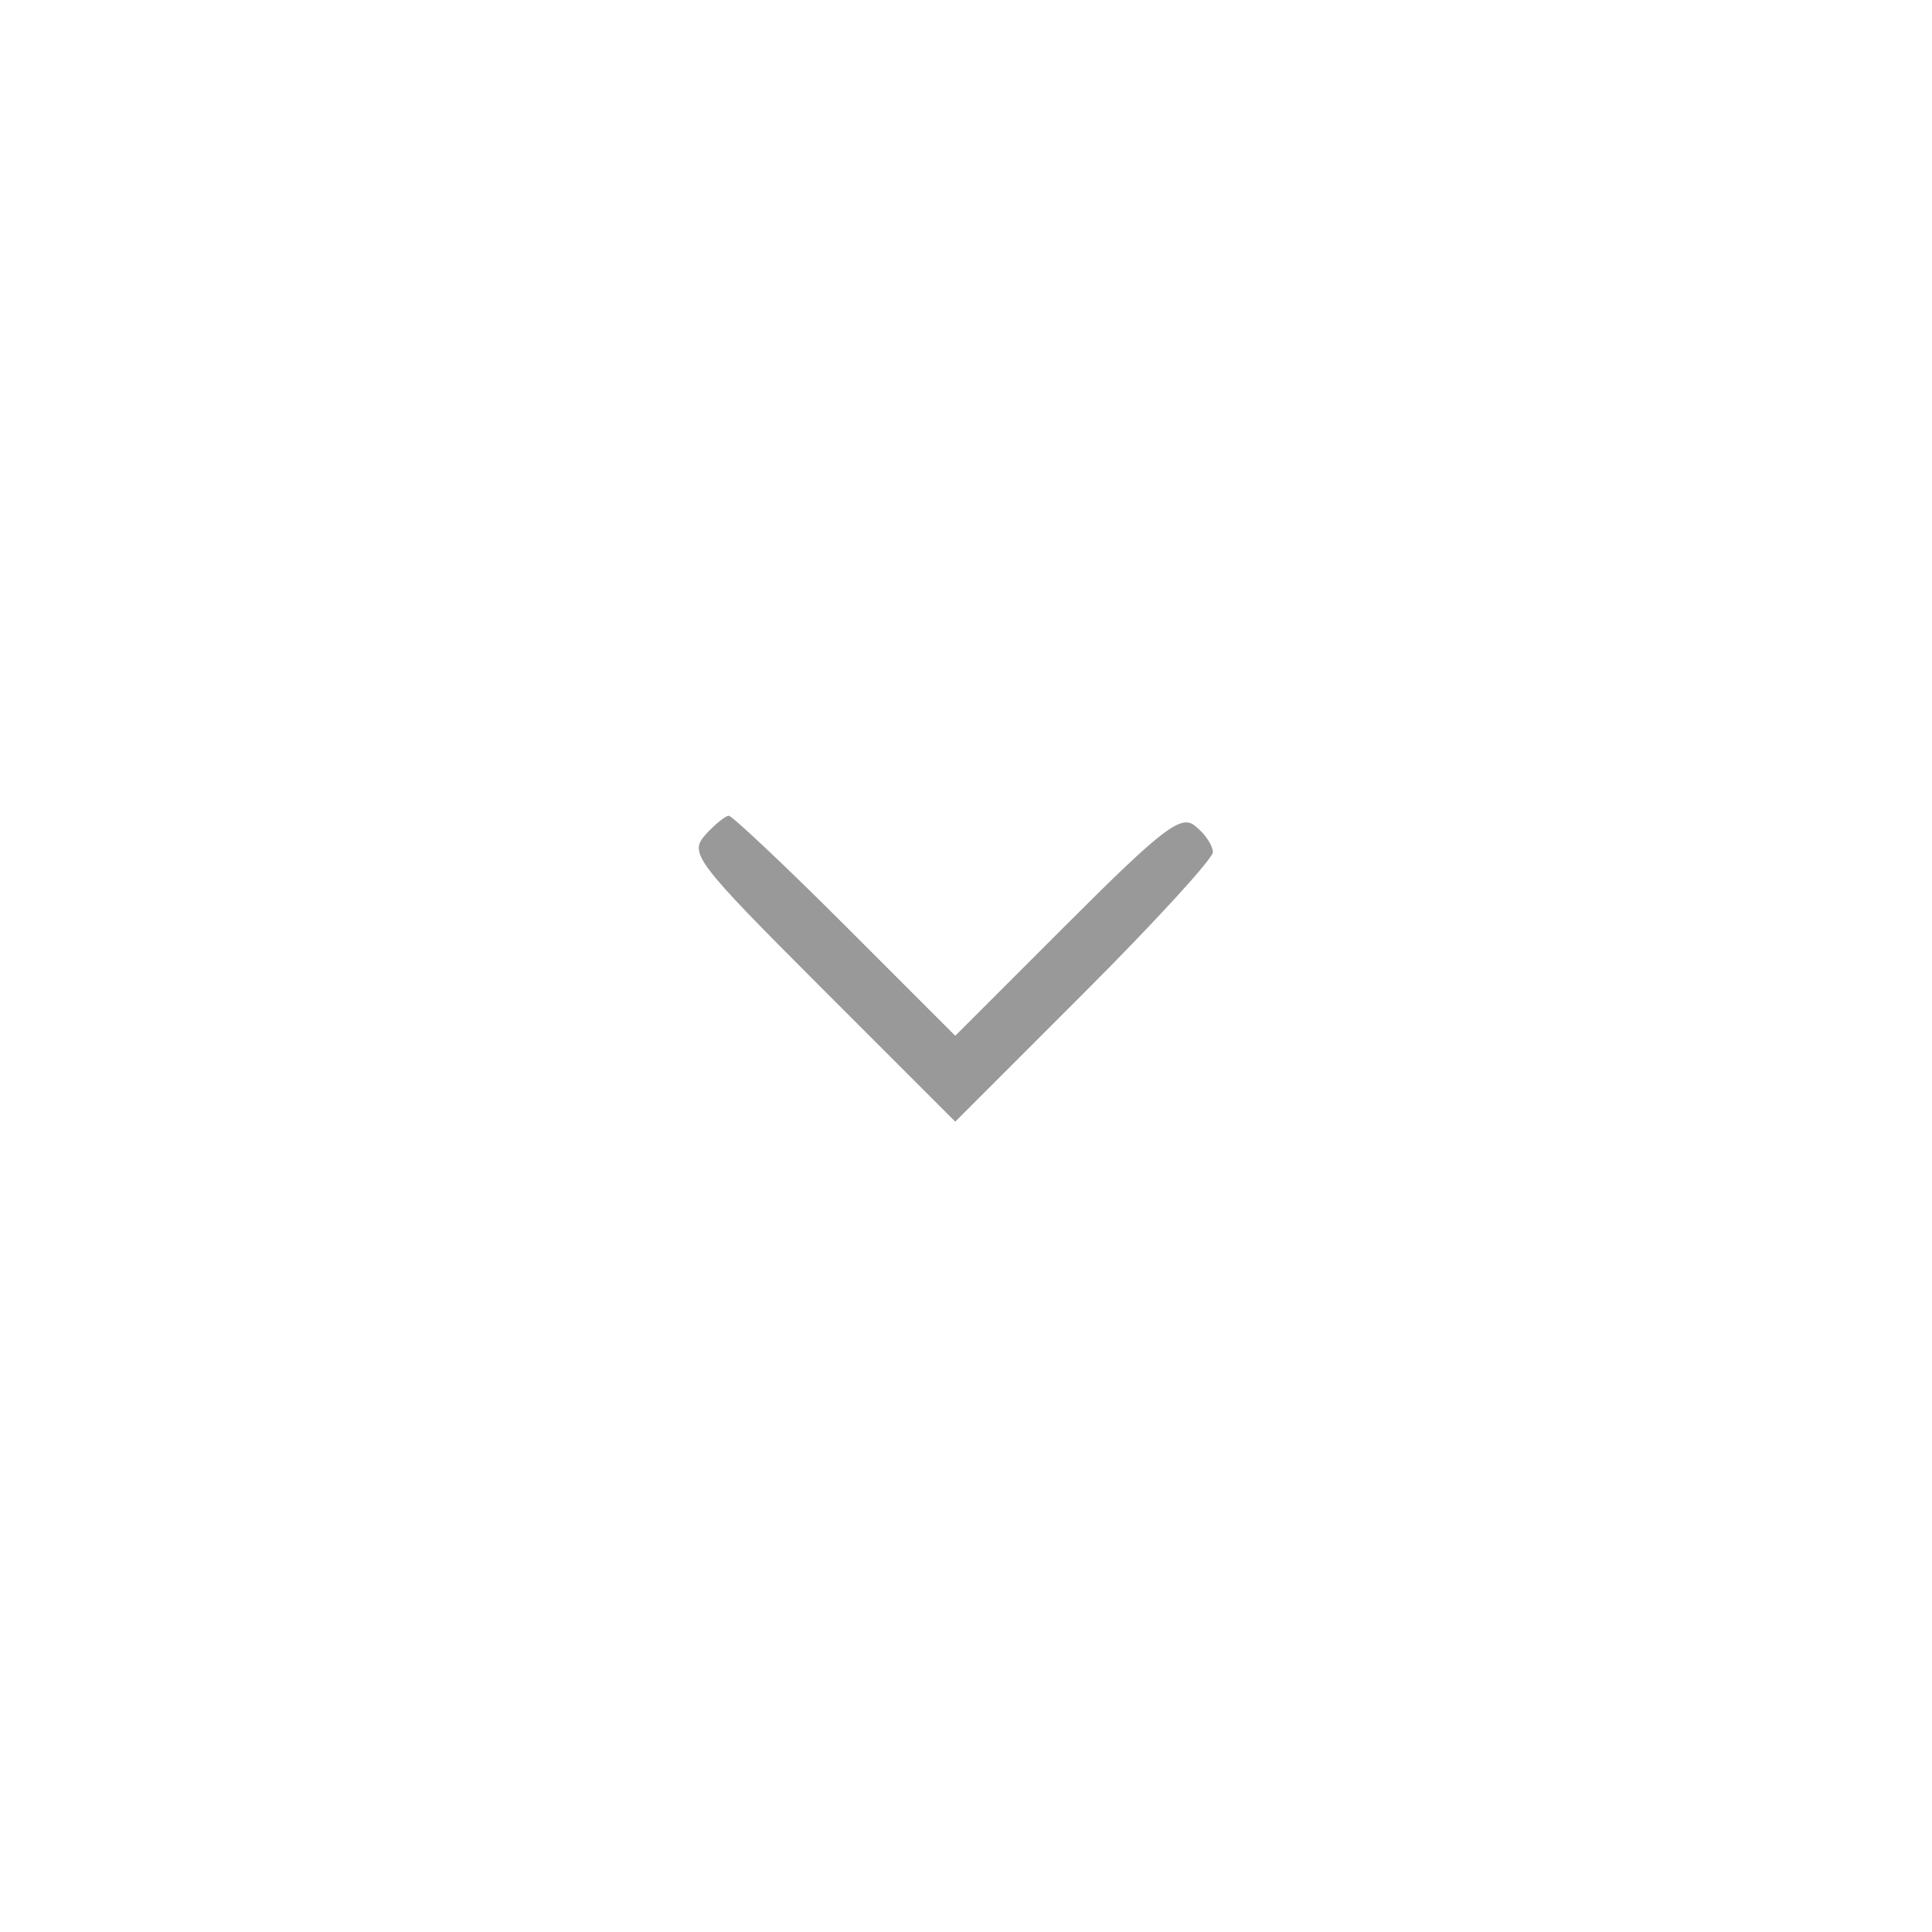
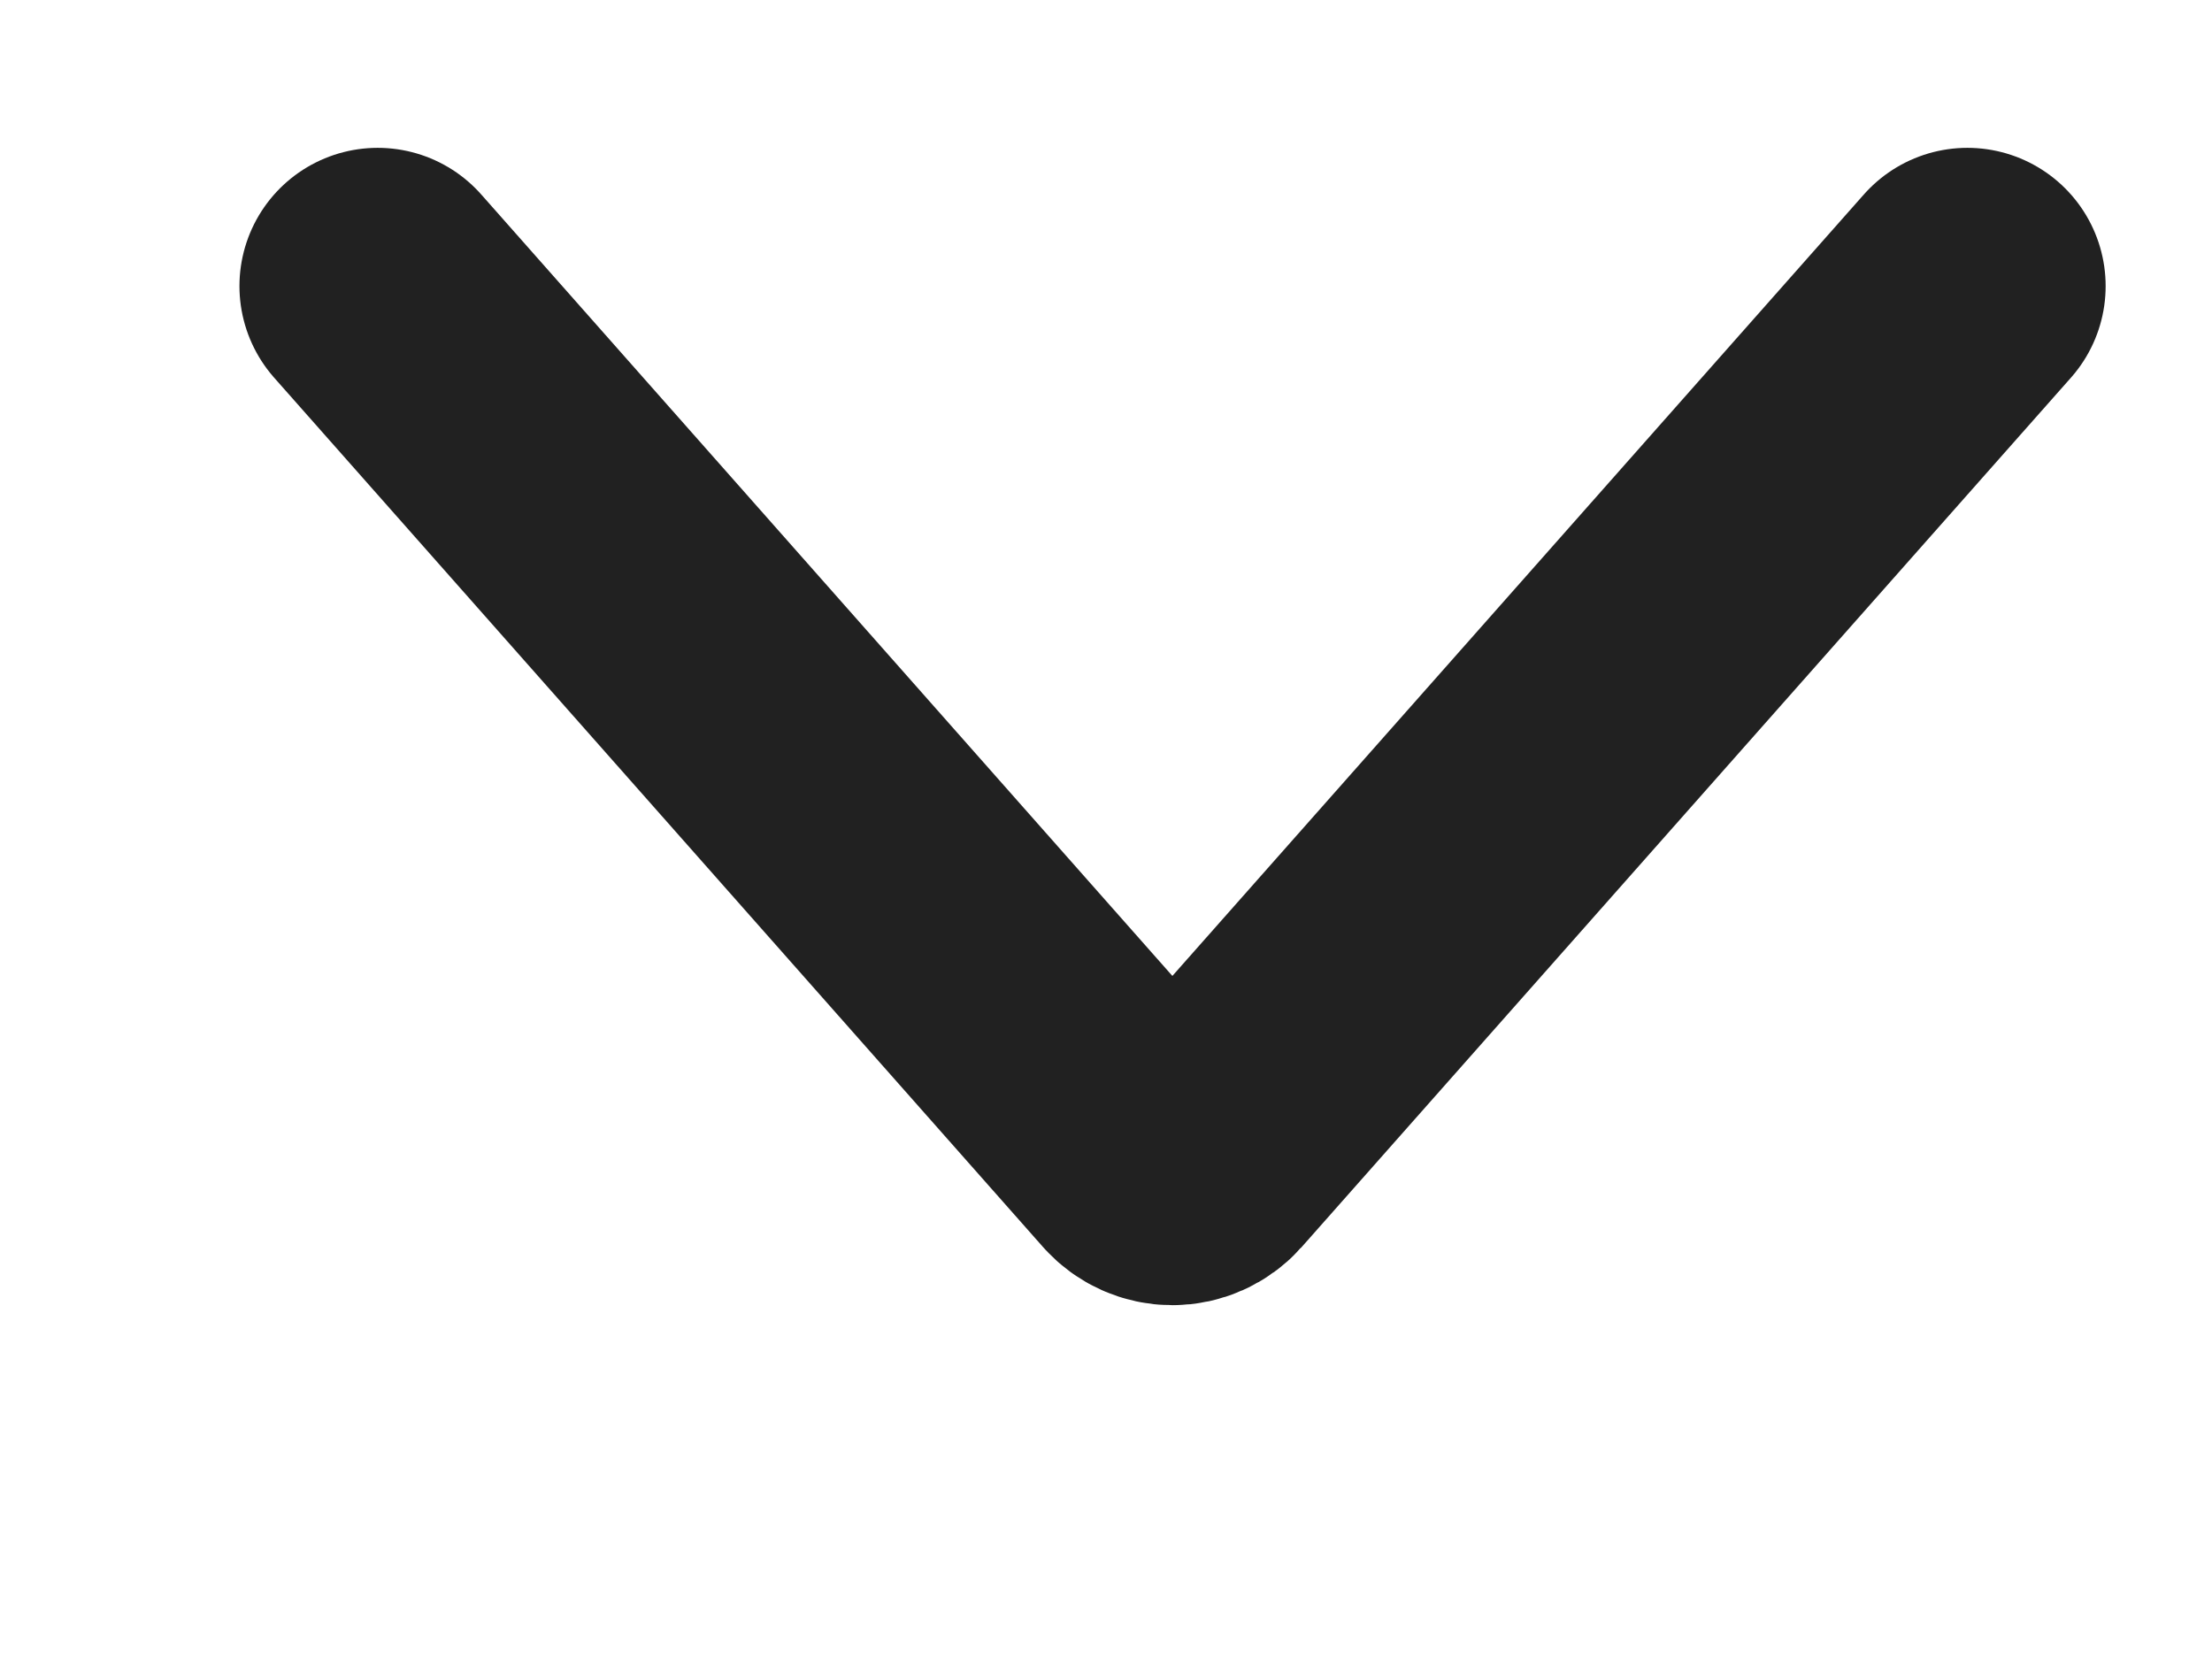
- <svg xmlns="http://www.w3.org/2000/svg" version="1" width="50" height="50" viewBox="0 0 180 180">
-   <path d="M65.7 77.8c-1.5 1.7-.9 2.5 10.8 14.2L89 104.5l12-12c6.6-6.6 12-12.5 12-13.1 0-.6-.7-1.7-1.6-2.4-1.3-1.2-3 .1-12 9.1L89 96.5 78.7 86.2C73.1 80.6 68.2 76 67.9 76c-.3 0-1.3.8-2.2 1.8z" fill="#999" />
+ <svg xmlns="http://www.w3.org/2000/svg" width="12" height="9" viewBox="0 0 12 9" fill="none">
+   <path d="M2.049 1.552L6.22 6.268a.188.188 0 00.28 0l4.173-4.716" stroke="#212121" stroke-width="1.5" stroke-linecap="round" stroke-linejoin="round" />
+   <defs>
+     <path fill="none" transform="translate(.861 .45)" d="M0 0h10.544v7.95H0z" />
+   </defs>
</svg>
